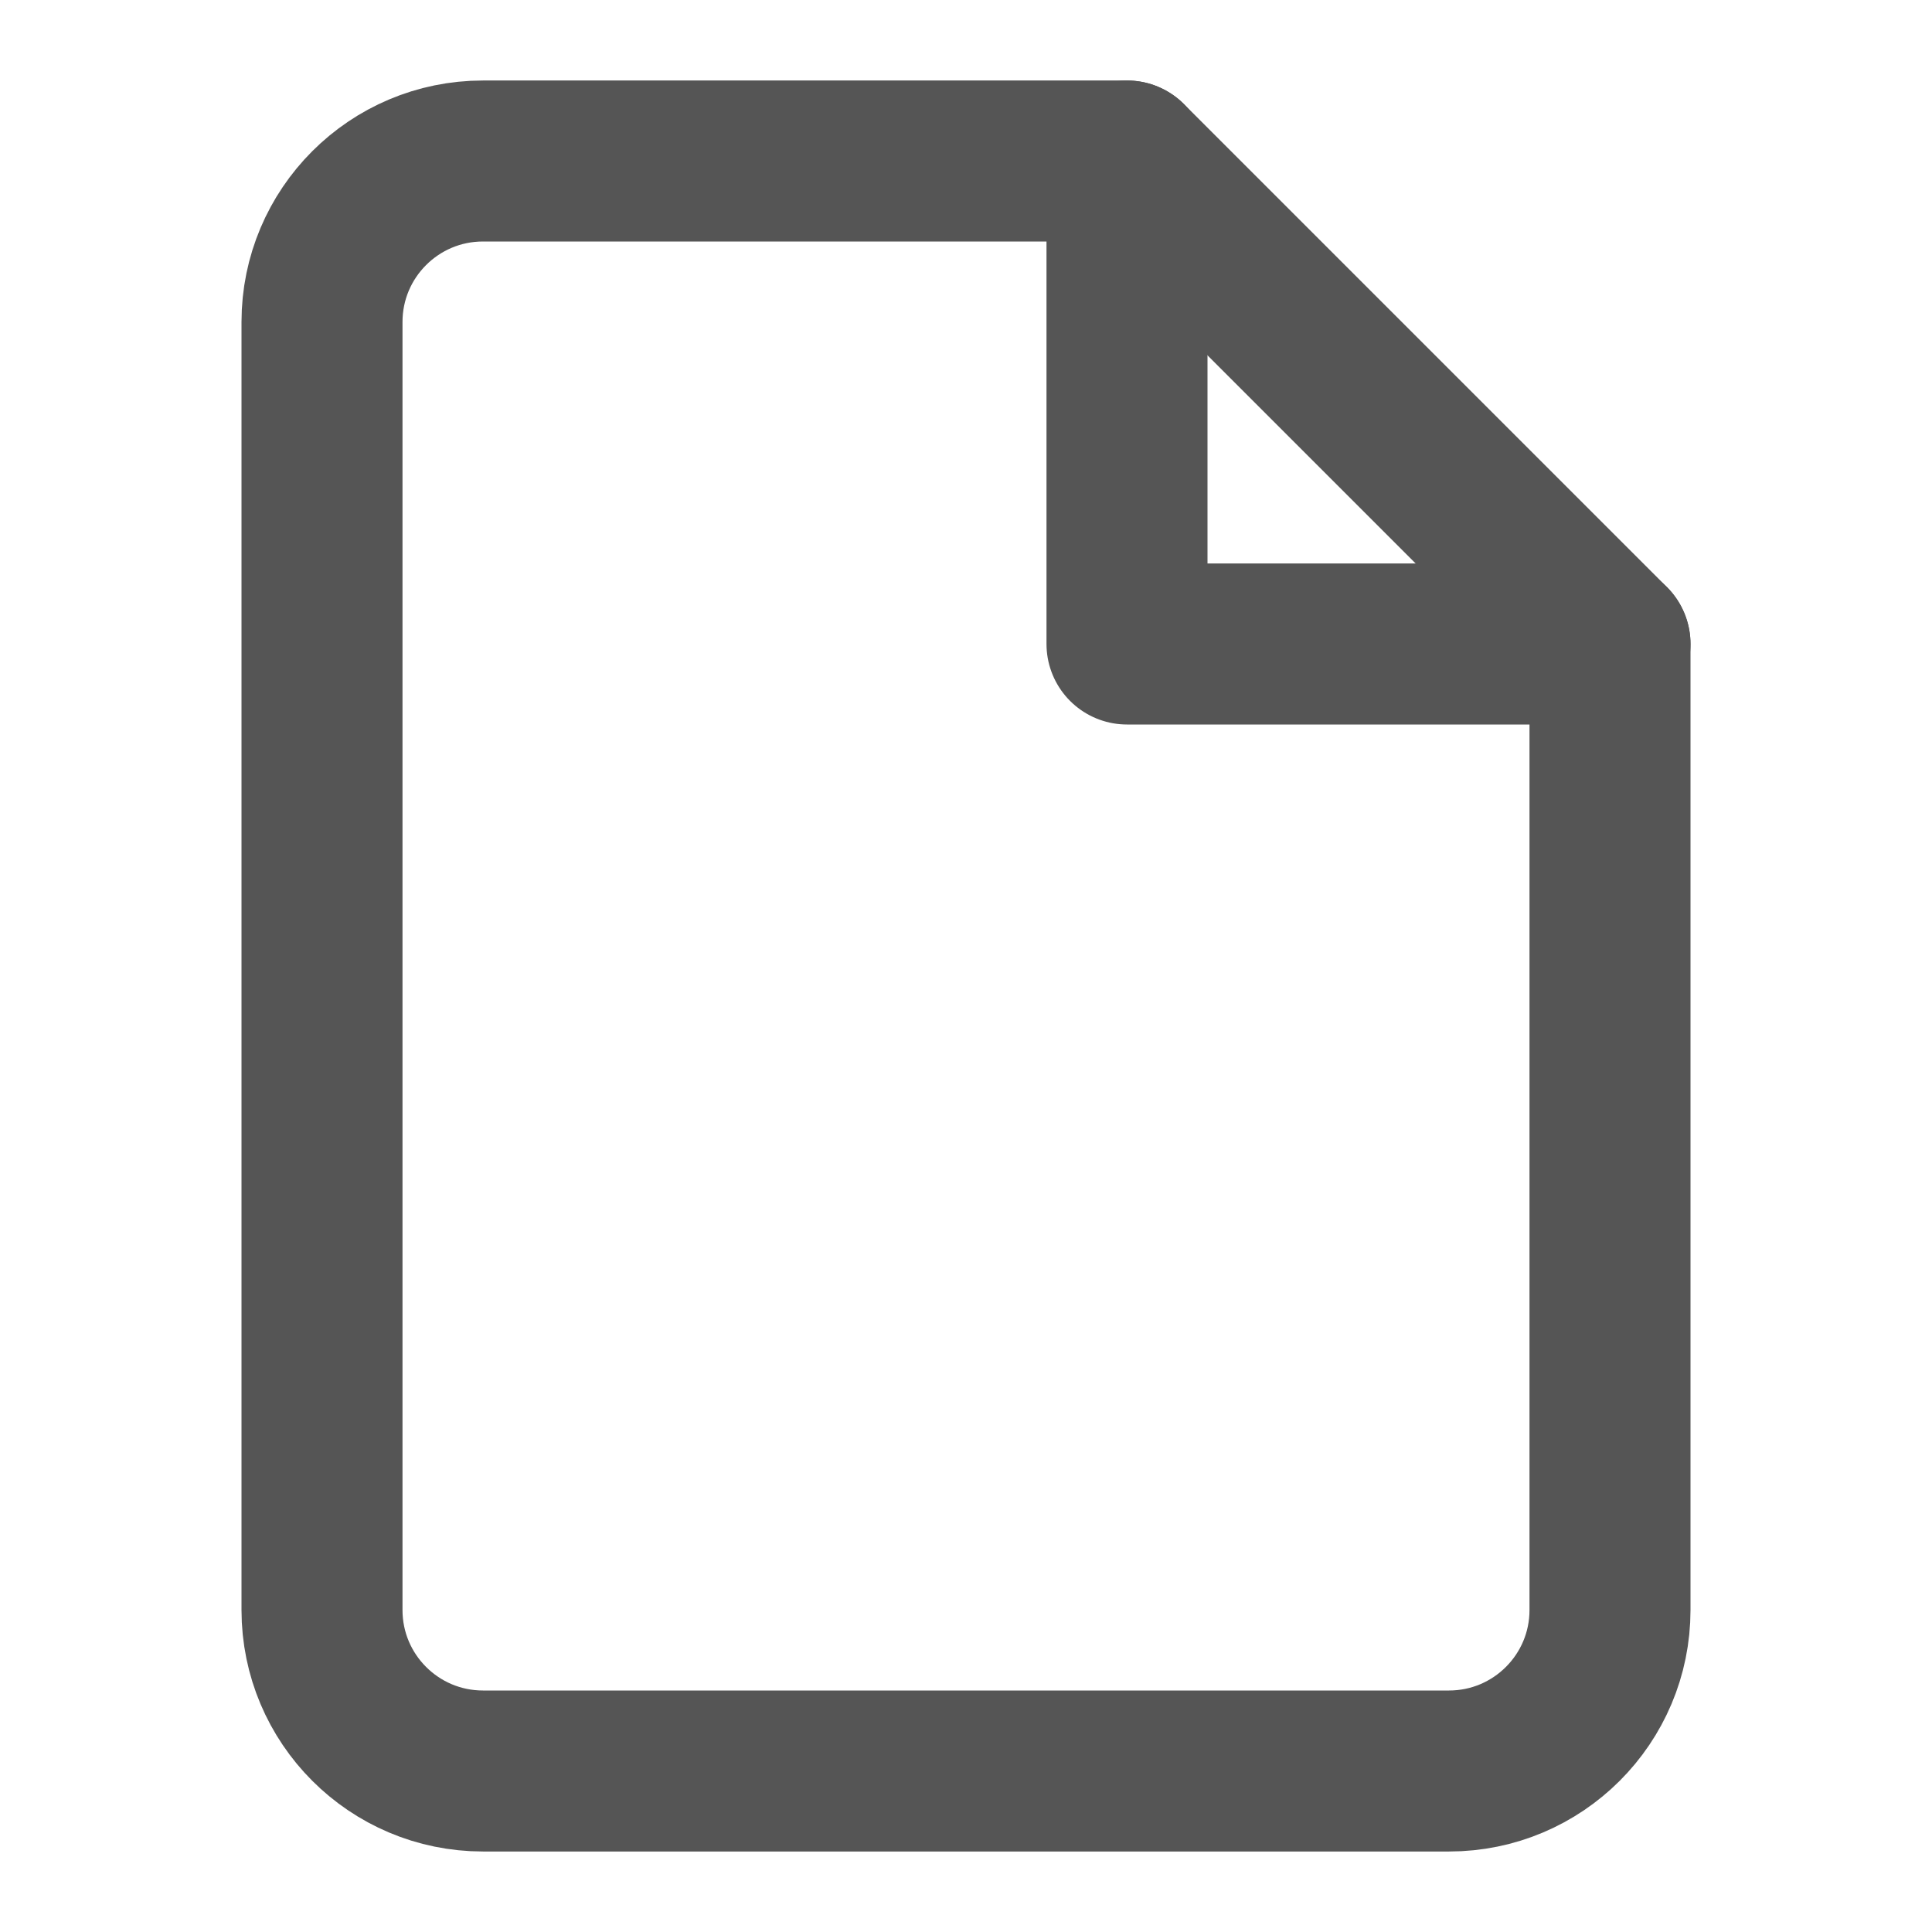
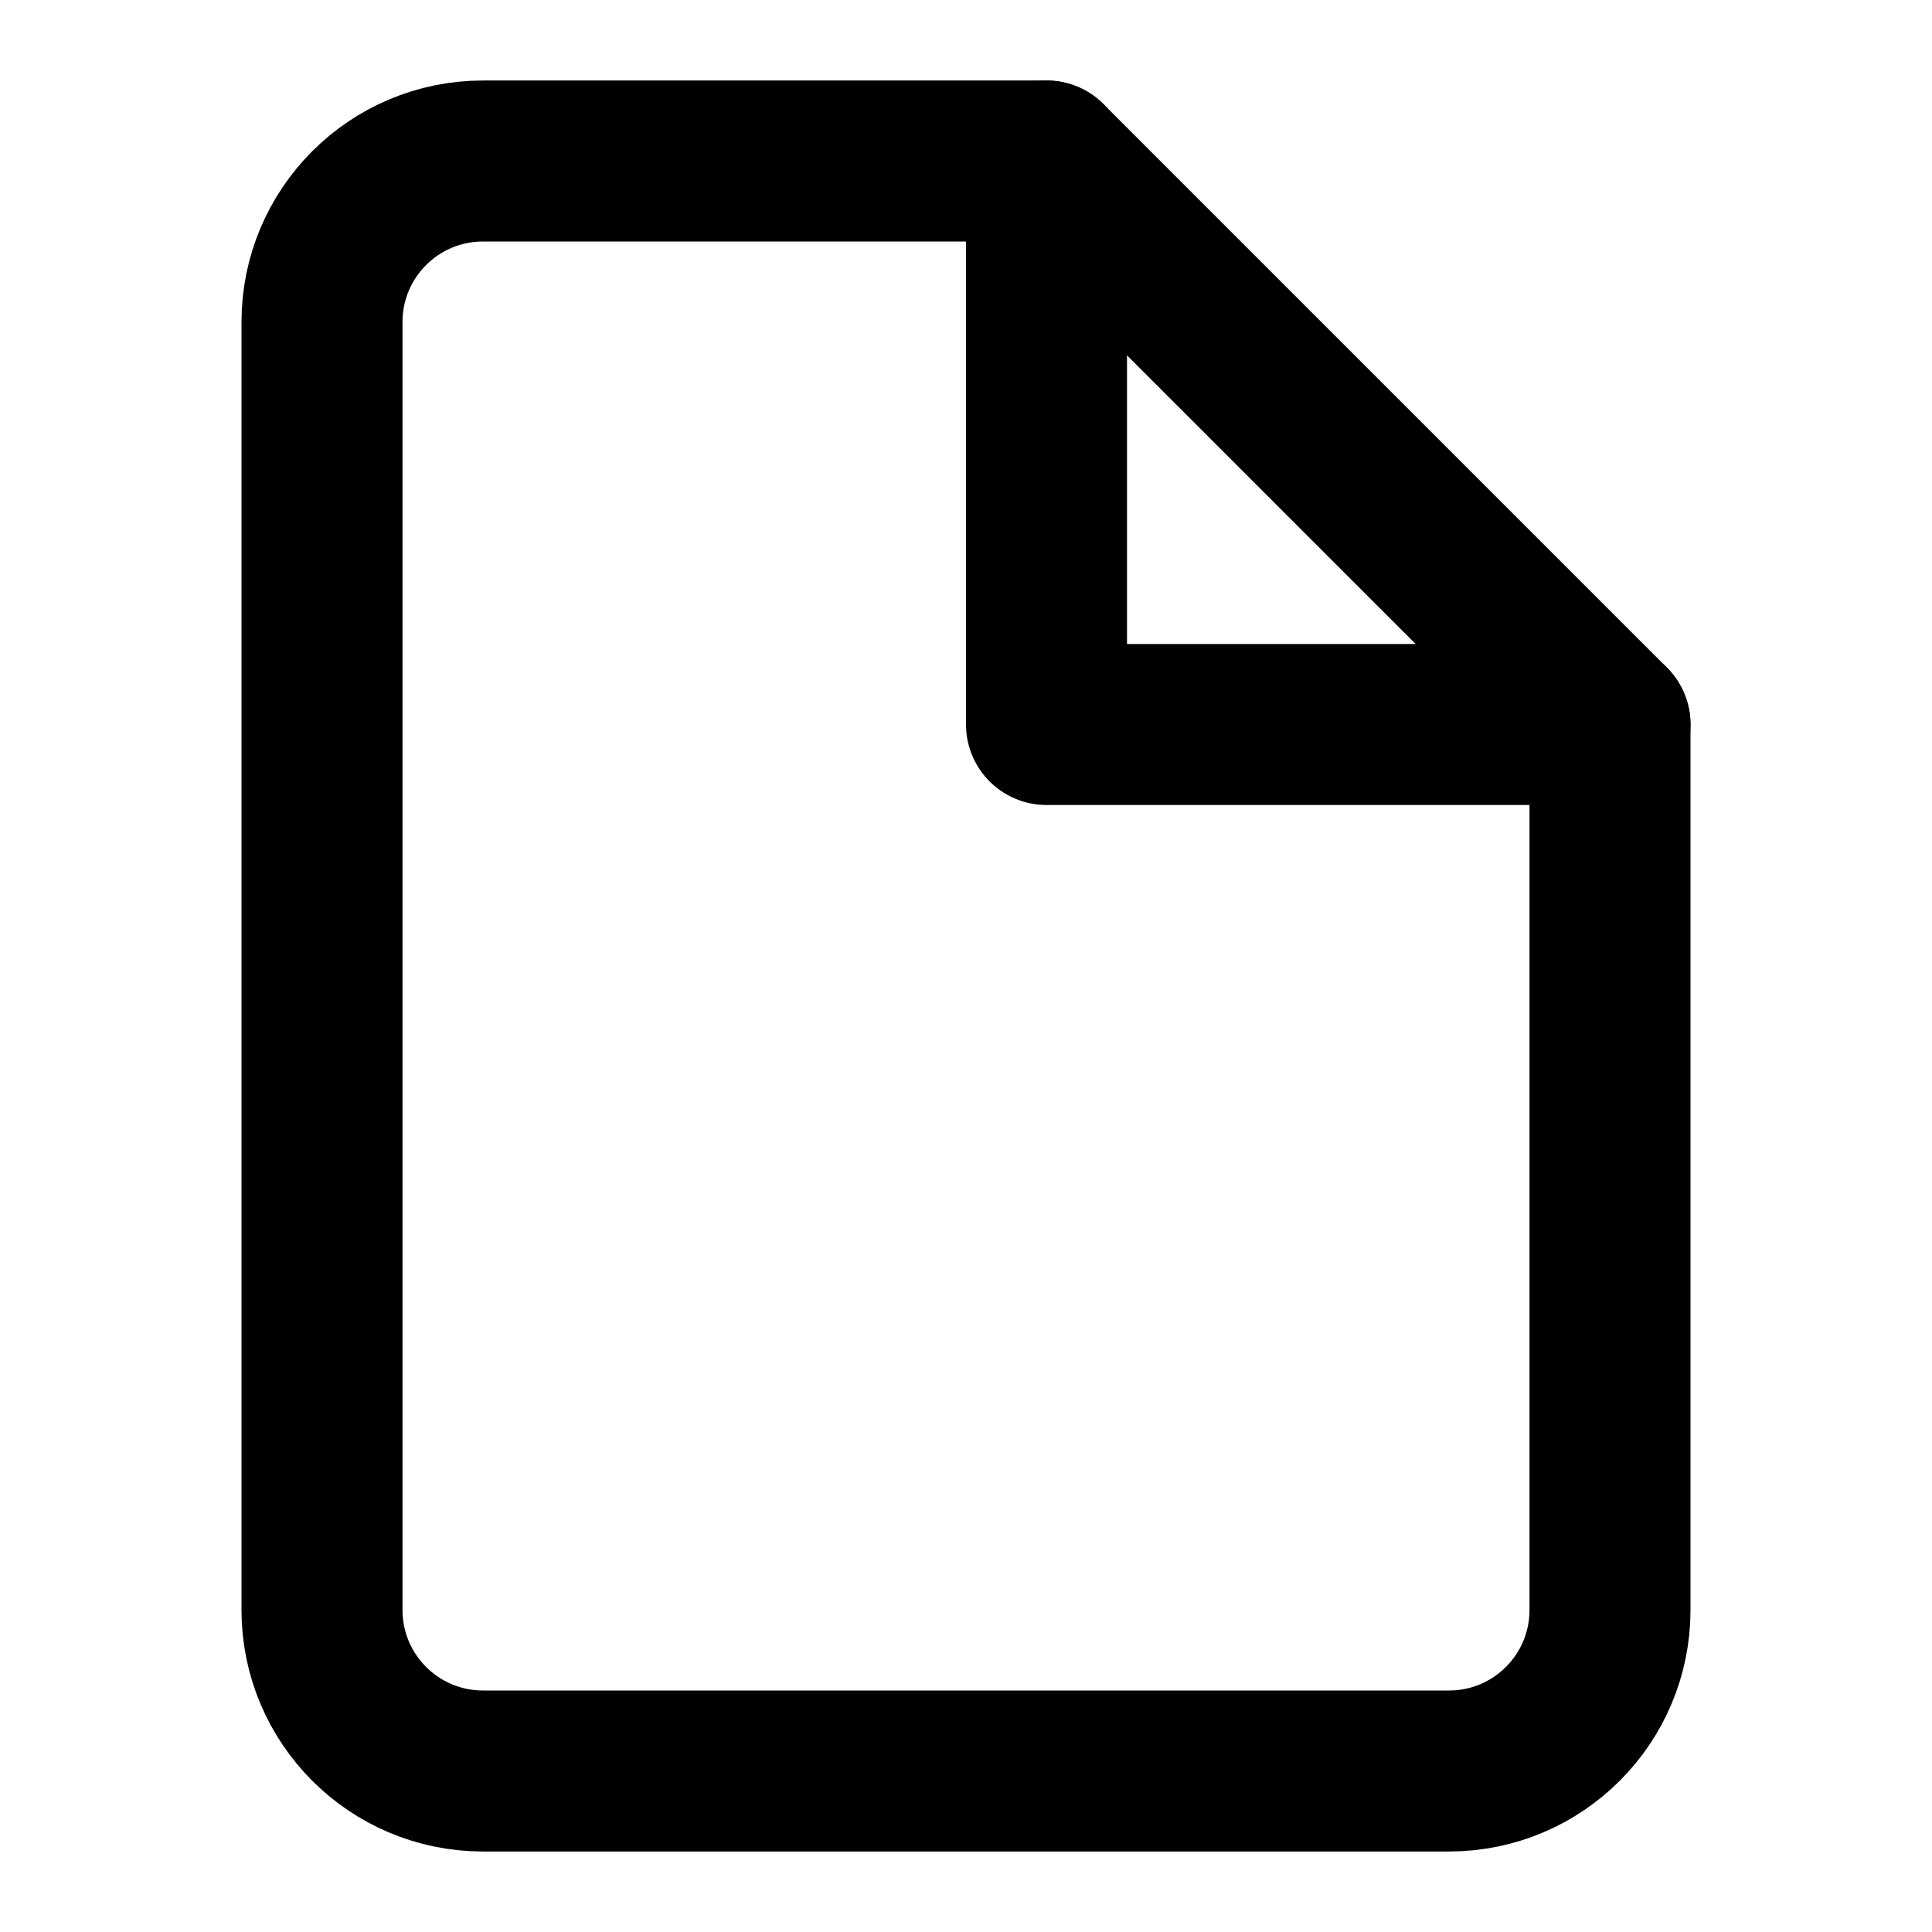
- <svg xmlns="http://www.w3.org/2000/svg" viewBox="0 0 24 24" fill="none" stroke="#555" stroke-width="2" stroke-linecap="round" stroke-linejoin="round">
-   <path d="M14 2H6a2 2 0 0 0-2 2v16a2 2 0 0 0 2 2h12a2 2 0 0 0 2-2V8z" />
-   <polyline points="14 2 14 8 20 8" />
+ <svg xmlns="http://www.w3.org/2000/svg" width="24" height="24" viewBox="0 0 24 24" fill="none" stroke="currentColor" stroke-width="2" stroke-linecap="round" stroke-linejoin="round">
+   <path d="M13 2H6a2 2 0 0 0-2 2v16a2 2 0 0 0 2 2h12a2 2 0 0 0 2-2V9z" />
+   <polyline points="13 2 13 9 20 9" />
</svg>
